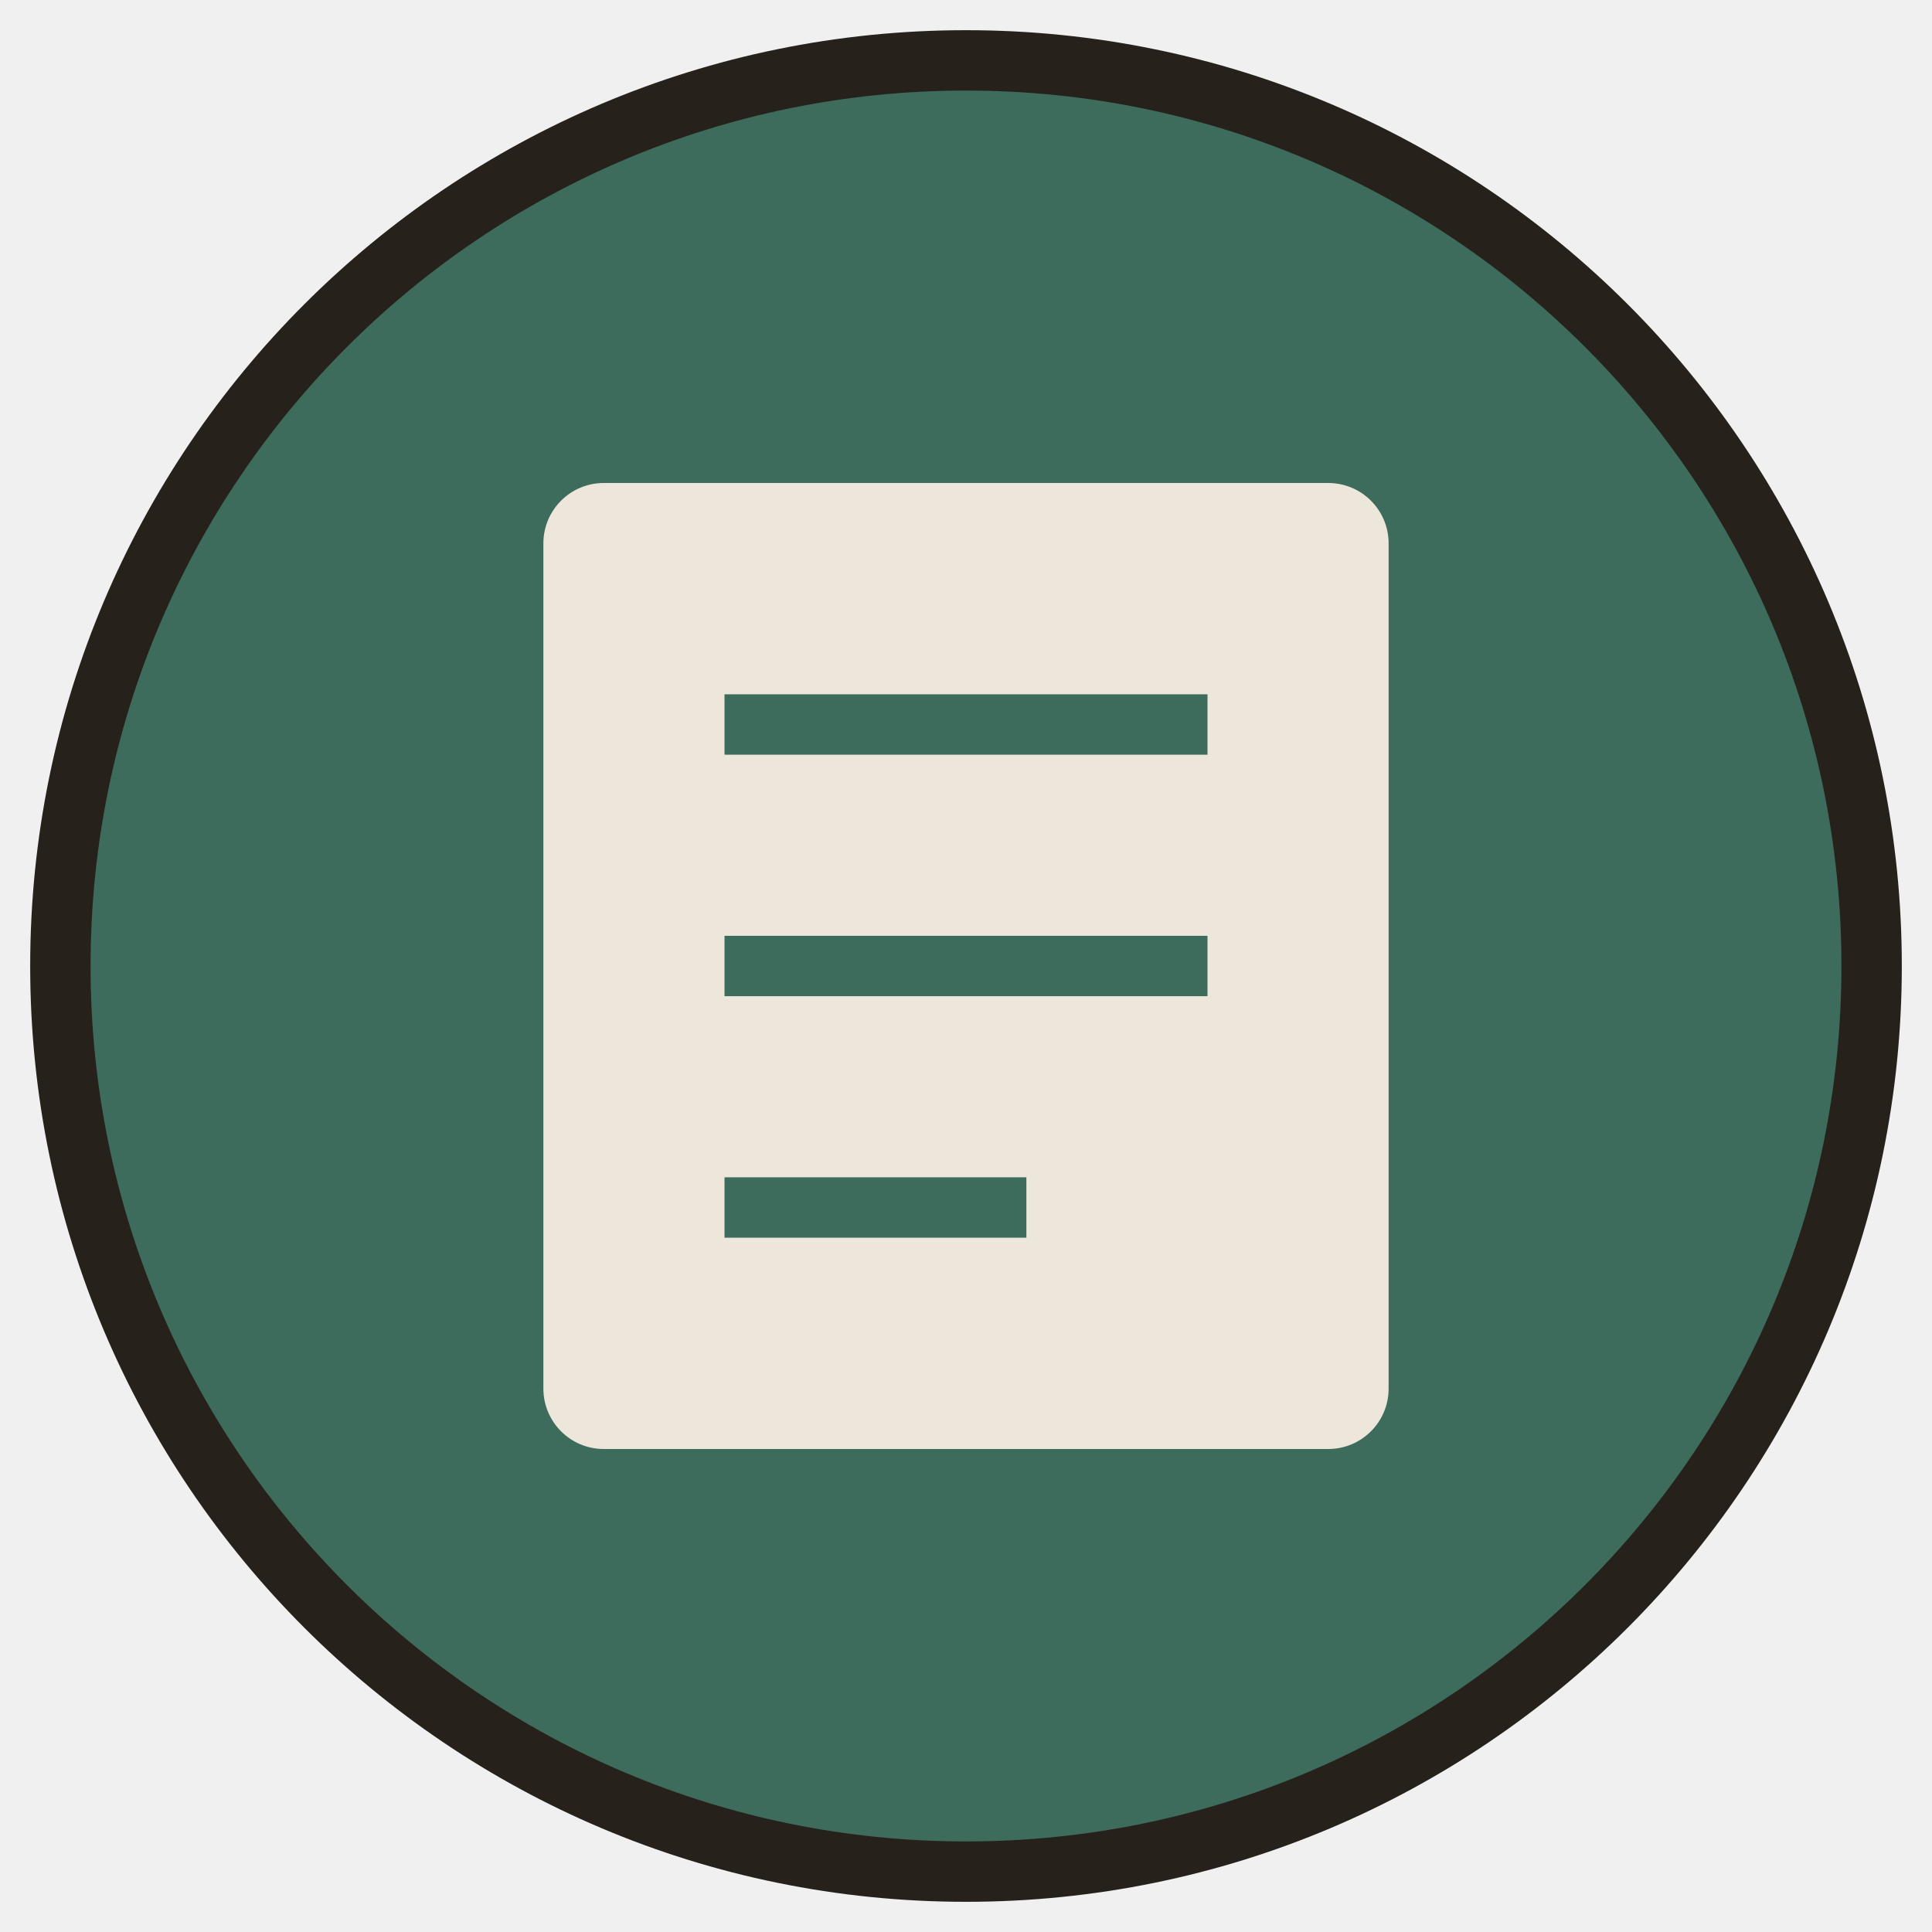
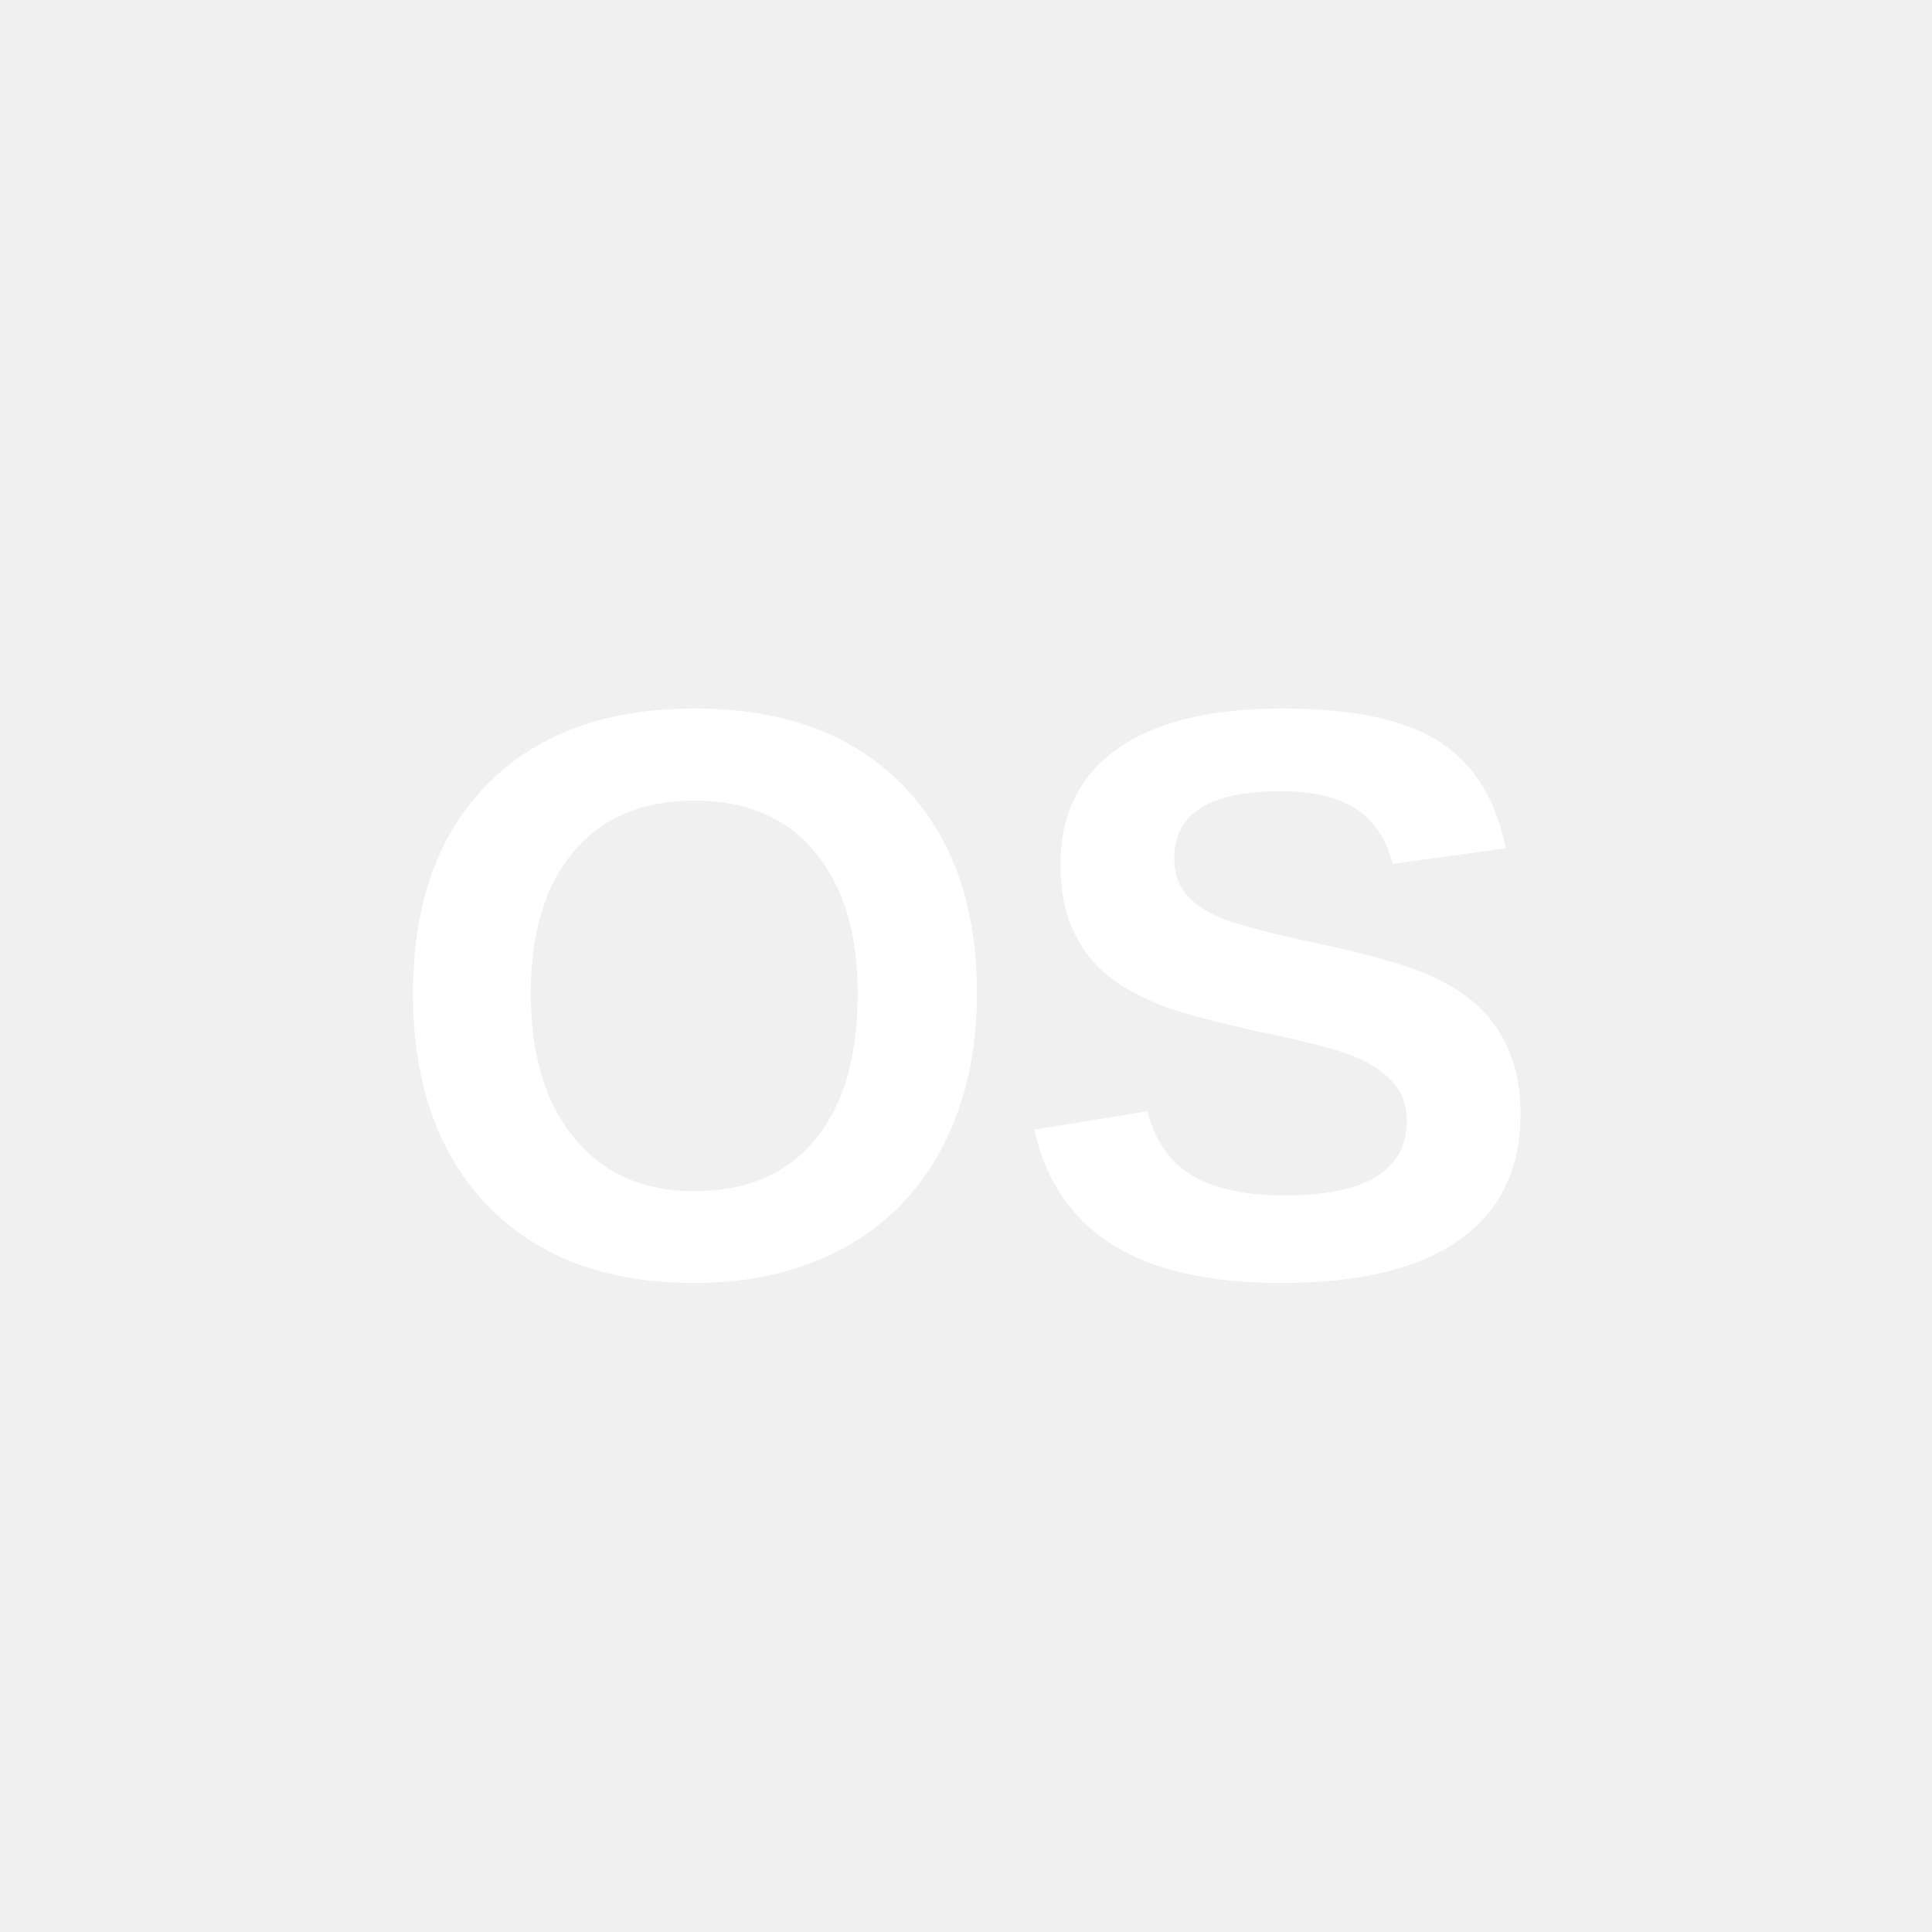
- <svg xmlns="http://www.w3.org/2000/svg" viewBox="0 0 32 32">
-   <circle cx="16" cy="16" r="15" fill="#3d6b5c" stroke="#26221b" stroke-width="1" />
-   <rect x="9" y="8" width="14" height="16" rx="1" fill="#ece7da" />
-   <line x1="12" y1="12" x2="20" y2="12" stroke="#3d6b5c" stroke-width="1" />
-   <line x1="12" y1="16" x2="20" y2="16" stroke="#3d6b5c" stroke-width="1" />
-   <line x1="12" y1="20" x2="17" y2="20" stroke="#3d6b5c" stroke-width="1" />
+ <svg xmlns="http://www.w3.org/2000/svg" width="100" height="100" viewBox="0 0 100 100">
+   <text x="50" y="66" font-family="Arial, Helvetica, sans-serif" font-size="42" font-weight="700" fill="#ffffff" text-anchor="middle">OS</text>
</svg>
